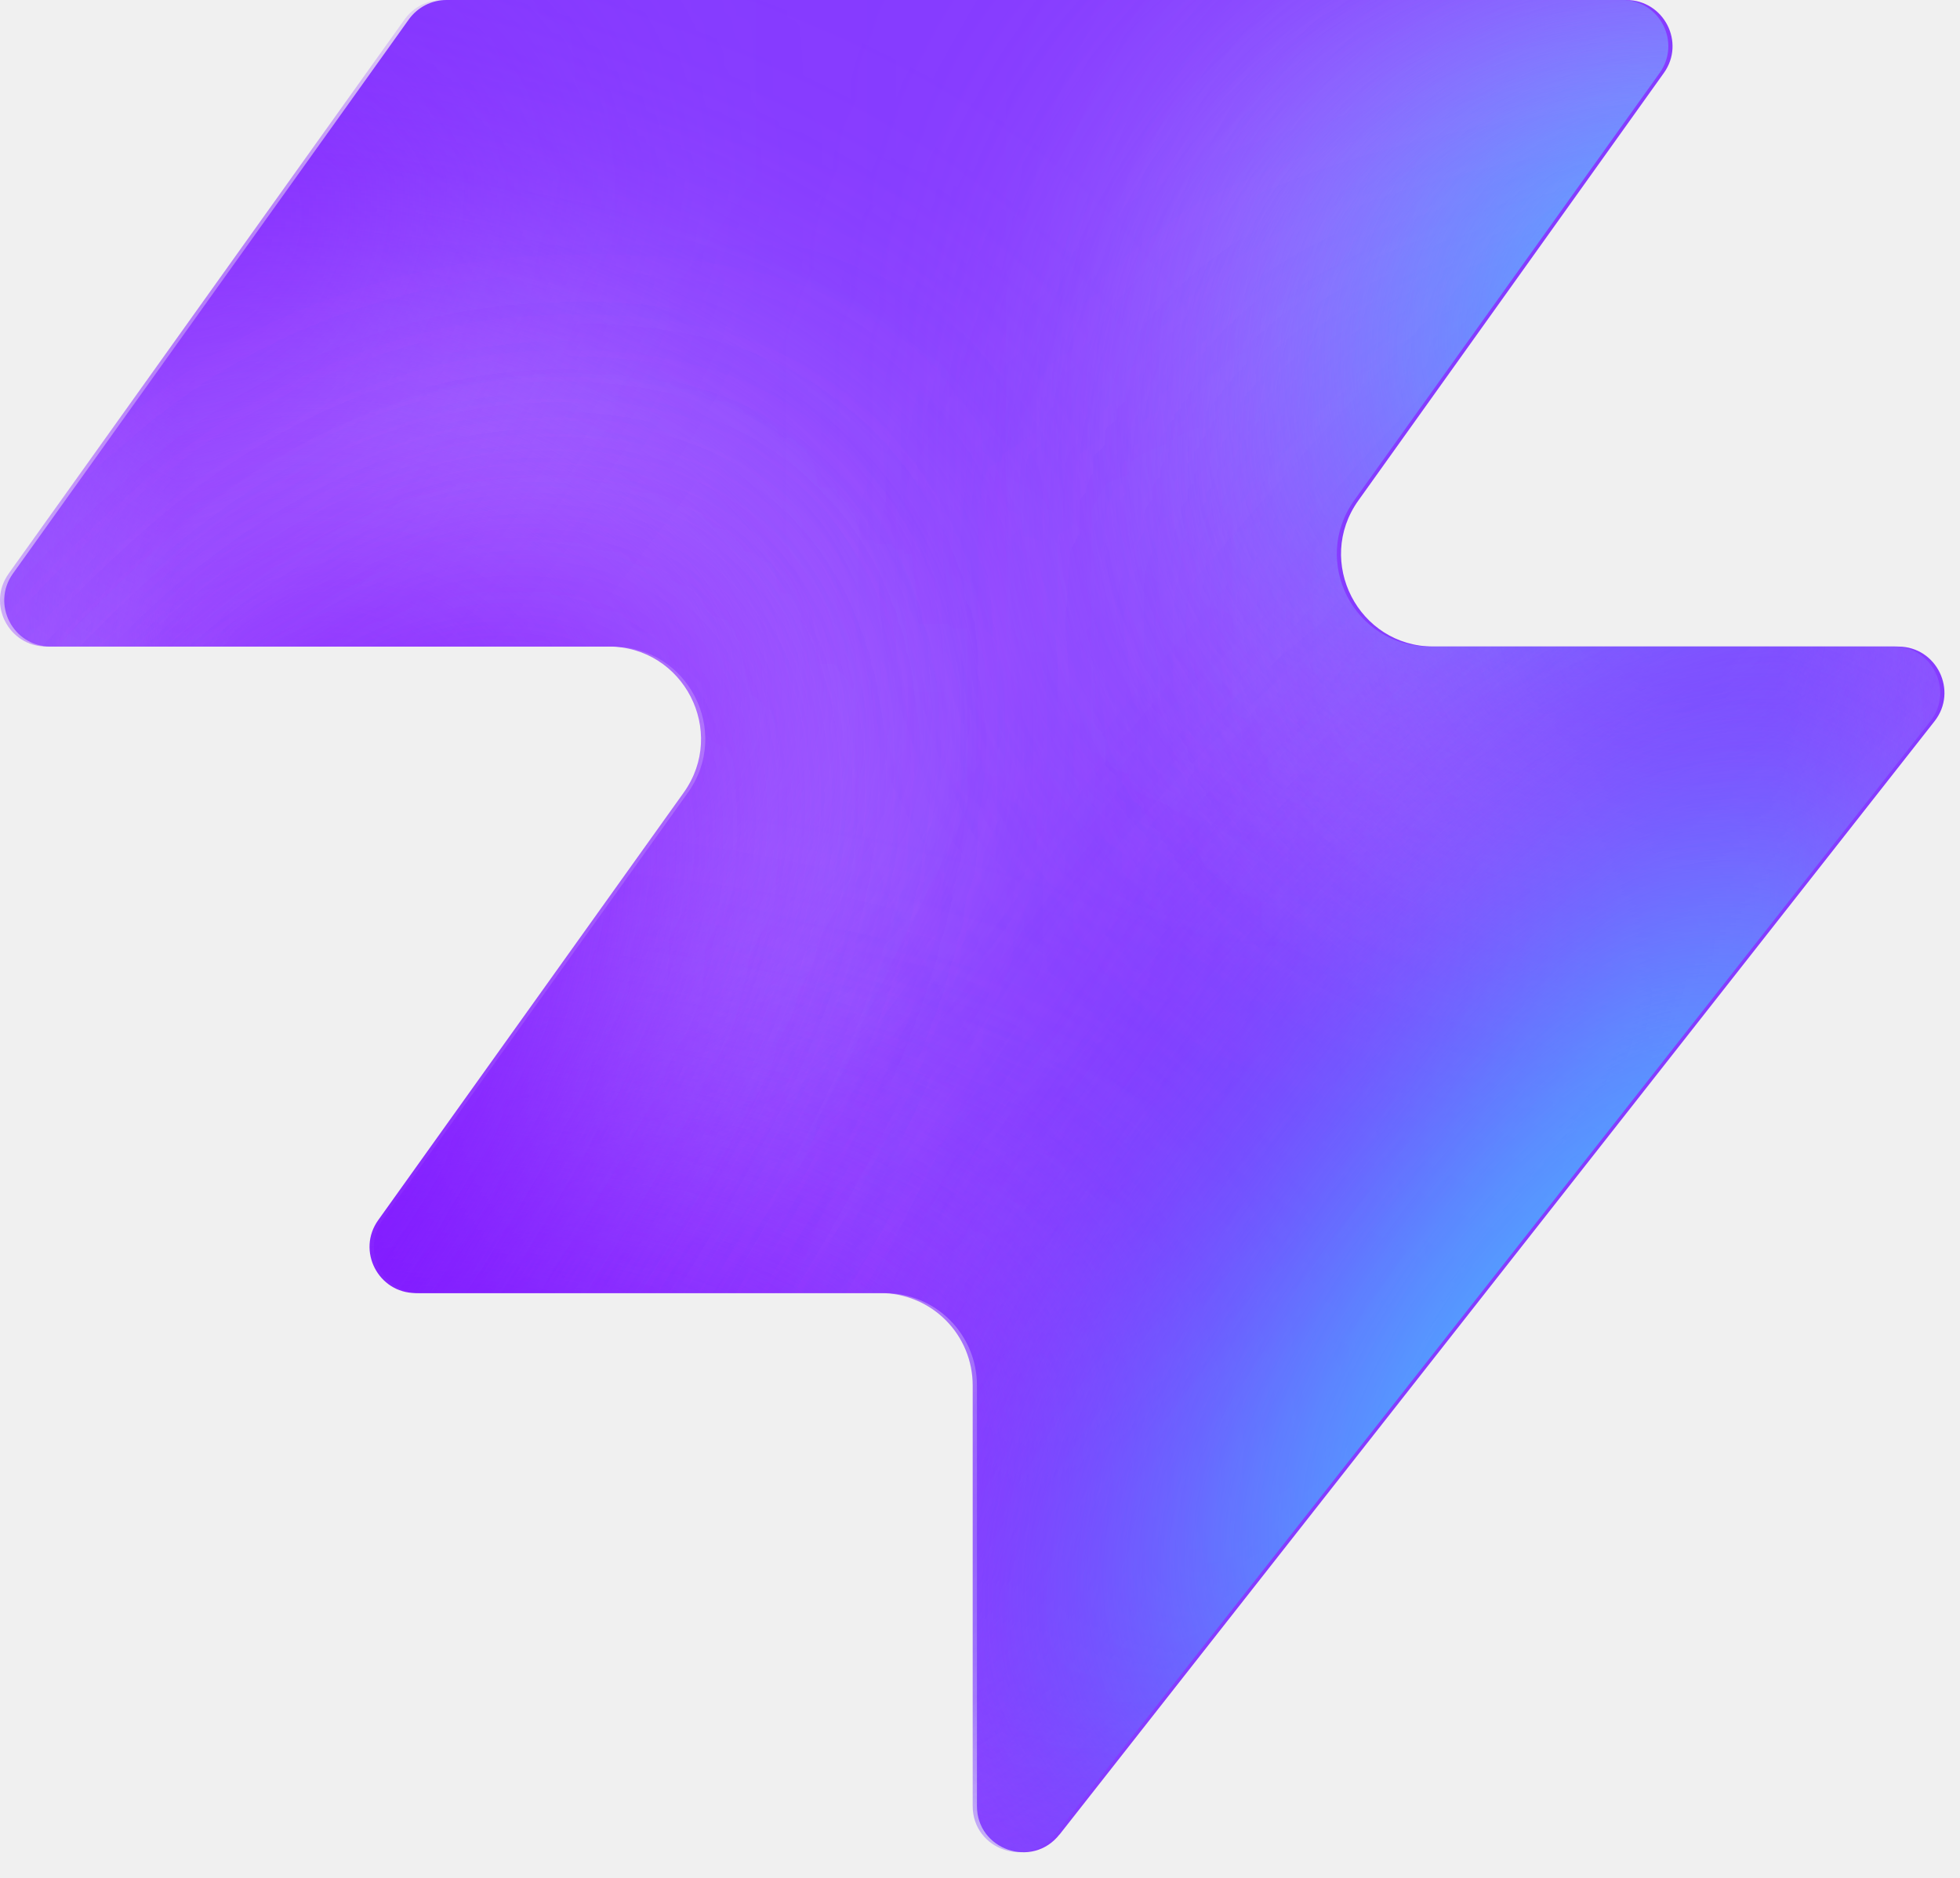
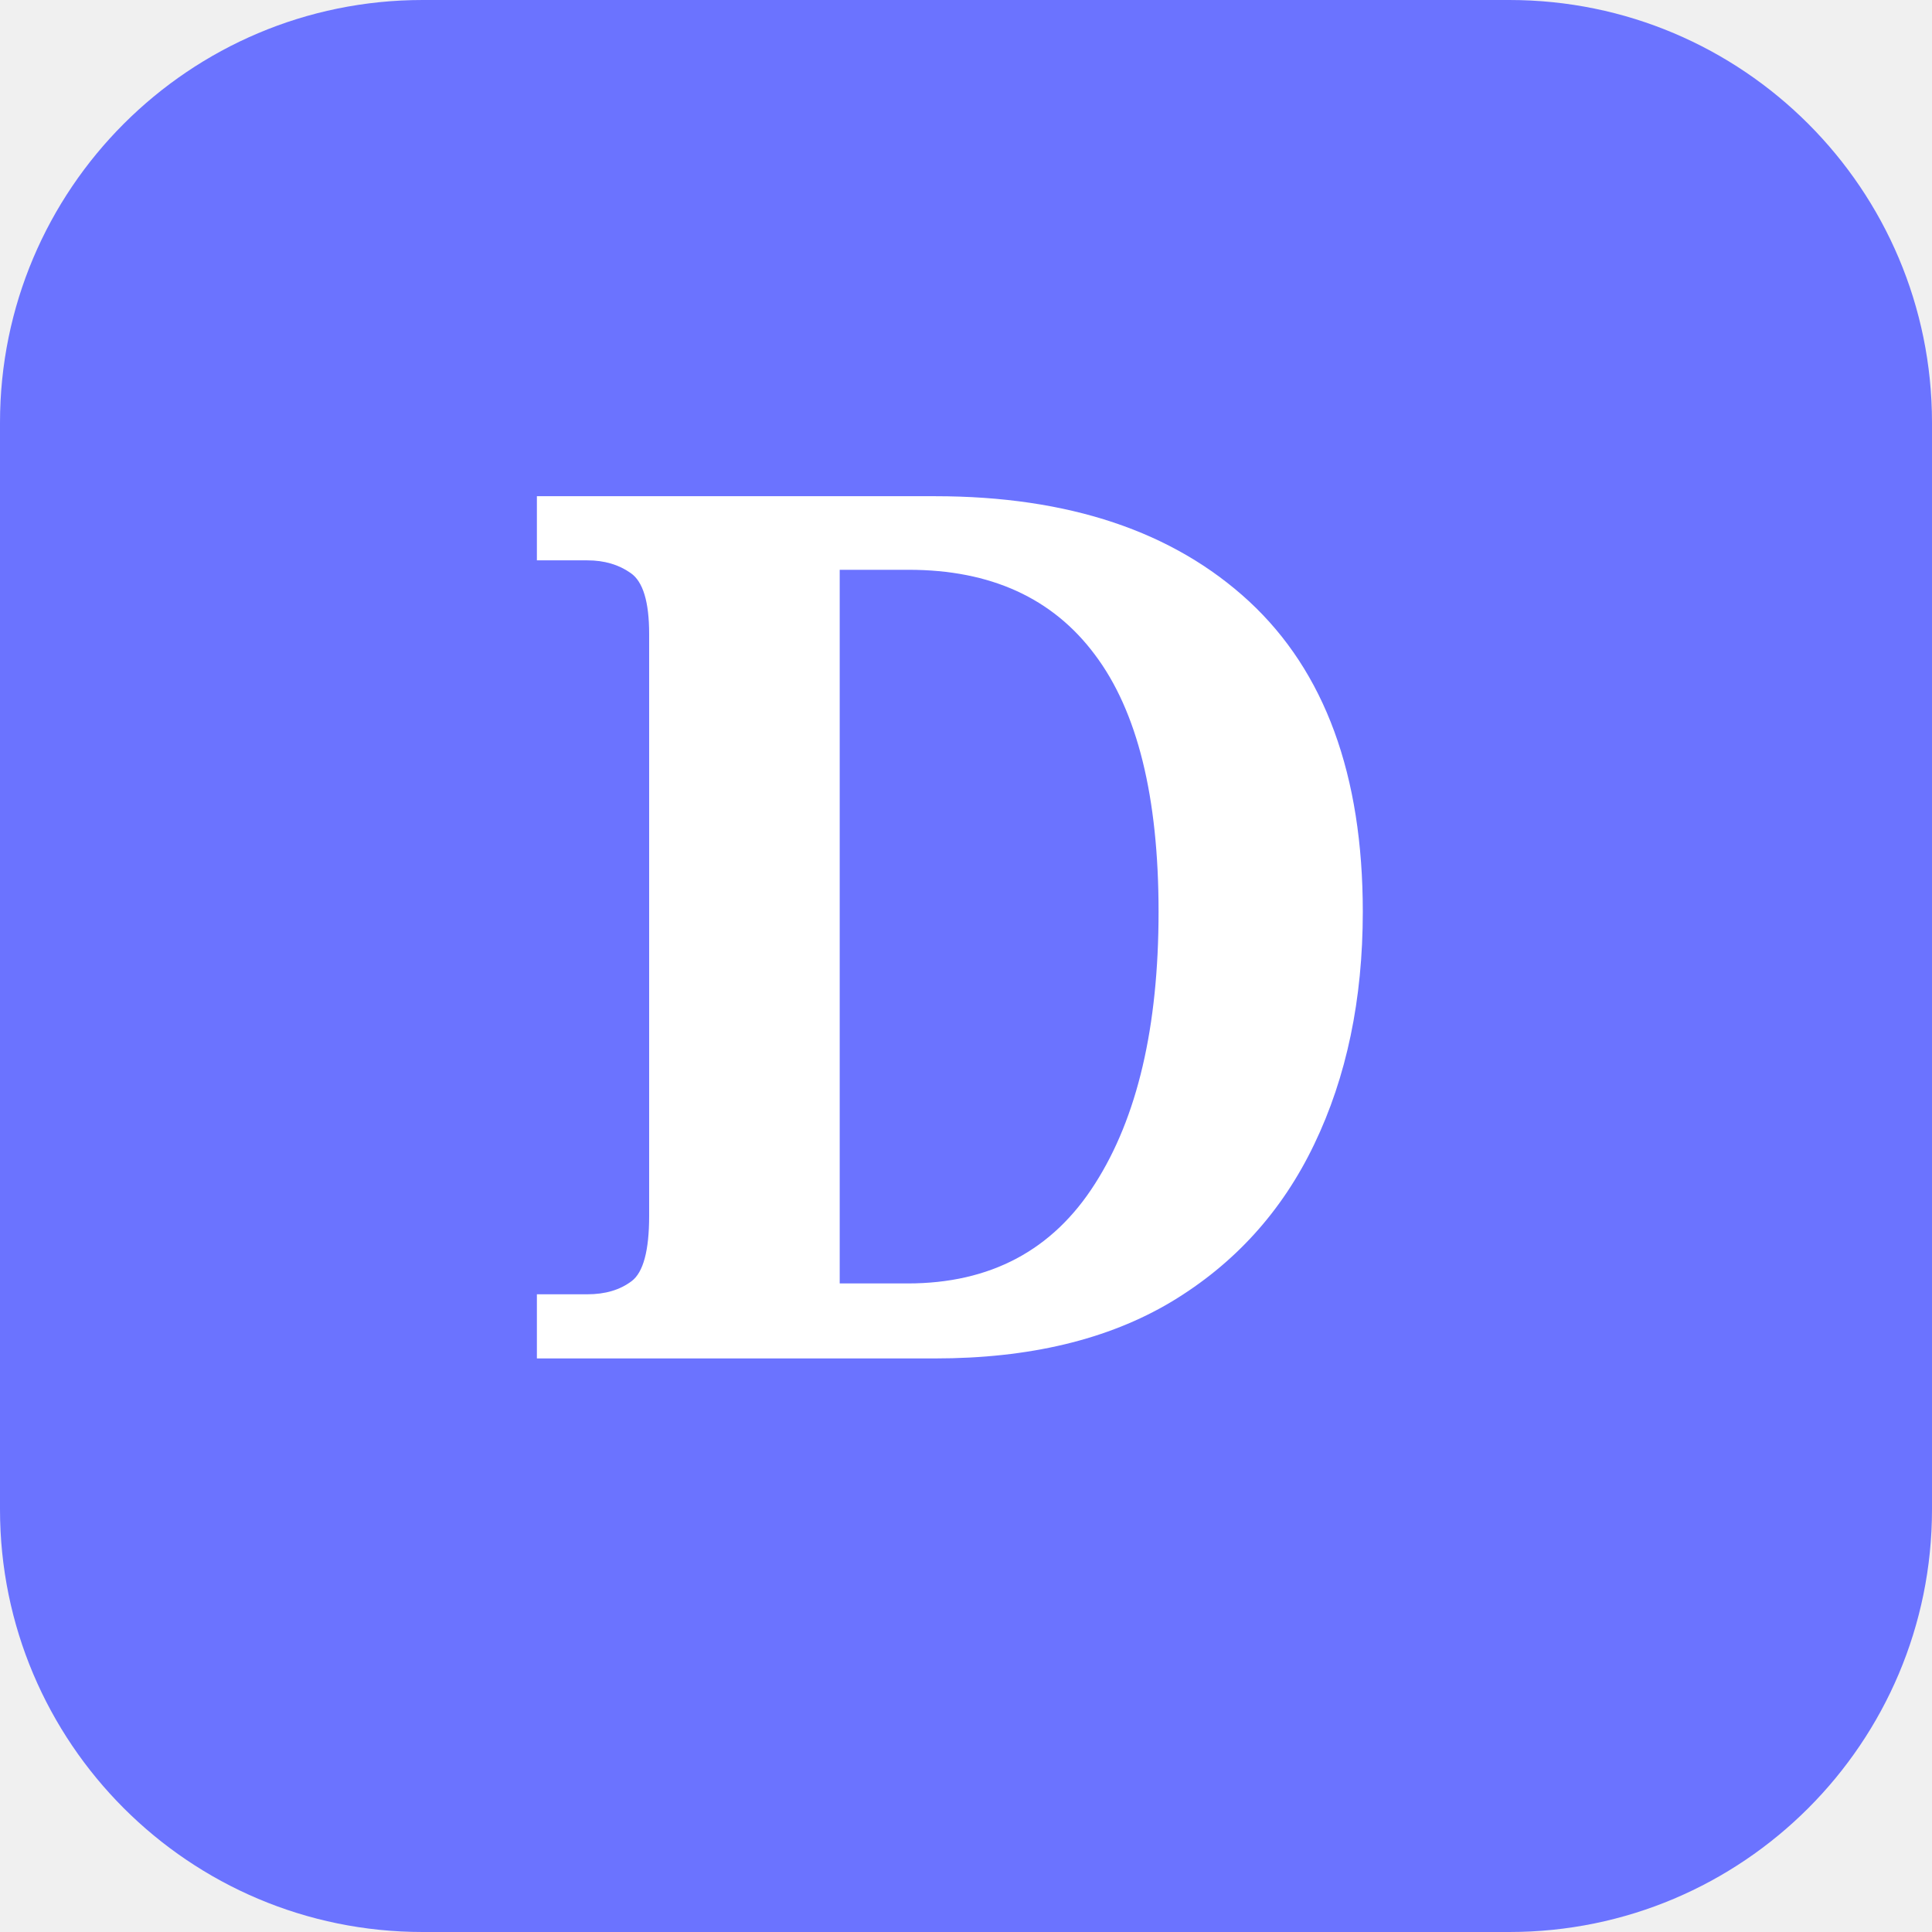
- <svg xmlns="http://www.w3.org/2000/svg" width="48" height="46" fill="none" viewBox="0 0 48 46">
-   <path fill="#863bff" d="M25.946 44.938c-.664.845-2.021.375-2.021-.698V33.937a2.26 2.26 0 0 0-2.262-2.262H10.287c-.92 0-1.456-1.04-.92-1.788l7.48-10.471c1.07-1.497 0-3.578-1.842-3.578H1.237c-.92 0-1.456-1.04-.92-1.788L10.013.474c.214-.297.556-.474.92-.474h28.894c.92 0 1.456 1.04.92 1.788l-7.48 10.471c-1.07 1.498 0 3.579 1.842 3.579h11.377c.943 0 1.473 1.088.89 1.83L25.947 44.94z" style="fill:#863bff;fill:color(display-p3 .525 .23 1);fill-opacity:1" />
-   <mask id="a" width="48" height="46" x="0" y="0" maskUnits="userSpaceOnUse" style="mask-type:alpha">
-     <path fill="#000" d="M25.842 44.938c-.664.844-2.021.375-2.021-.698V33.937a2.26 2.26 0 0 0-2.262-2.262H10.183c-.92 0-1.456-1.04-.92-1.788l7.48-10.471c1.07-1.498 0-3.579-1.842-3.579H1.133c-.92 0-1.456-1.04-.92-1.787L9.91.473c.214-.297.556-.474.92-.474h28.894c.92 0 1.456 1.04.92 1.788l-7.48 10.471c-1.07 1.498 0 3.578 1.842 3.578h11.377c.943 0 1.473 1.088.89 1.832L25.843 44.94z" style="fill:#000;fill-opacity:1" />
-   </mask>
-   <g mask="url(#a)">
-     <g filter="url(#b)">
-       <ellipse cx="5.508" cy="14.704" fill="#ede6ff" rx="5.508" ry="14.704" style="fill:#ede6ff;fill:color(display-p3 .927 .903 1);fill-opacity:1" transform="matrix(.00324 1 1 -.00324 -4.47 31.516)" />
-     </g>
-     <g filter="url(#c)">
-       <ellipse cx="10.399" cy="29.851" fill="#ede6ff" rx="10.399" ry="29.851" style="fill:#ede6ff;fill:color(display-p3 .927 .903 1);fill-opacity:1" transform="matrix(.00324 1 1 -.00324 -39.328 7.883)" />
-     </g>
-     <g filter="url(#d)">
-       <ellipse cx="5.508" cy="30.487" fill="#7e14ff" rx="5.508" ry="30.487" style="fill:#7e14ff;fill:color(display-p3 .492 .077 1);fill-opacity:1" transform="rotate(89.814 -25.913 -14.639)scale(1 -1)" />
-     </g>
-     <g filter="url(#e)">
-       <ellipse cx="5.508" cy="30.599" fill="#7e14ff" rx="5.508" ry="30.599" style="fill:#7e14ff;fill:color(display-p3 .492 .077 1);fill-opacity:1" transform="rotate(89.814 -32.644 -3.334)scale(1 -1)" />
-     </g>
-     <g filter="url(#f)">
-       <ellipse cx="5.508" cy="30.599" fill="#7e14ff" rx="5.508" ry="30.599" style="fill:#7e14ff;fill:color(display-p3 .492 .077 1);fill-opacity:1" transform="matrix(.00324 1 1 -.00324 -34.34 30.47)" />
-     </g>
-     <g filter="url(#g)">
-       <ellipse cx="14.072" cy="22.078" fill="#ede6ff" rx="14.072" ry="22.078" style="fill:#ede6ff;fill:color(display-p3 .927 .903 1);fill-opacity:1" transform="rotate(93.35 24.506 48.493)scale(-1 1)" />
-     </g>
-     <g filter="url(#h)">
-       <ellipse cx="3.47" cy="21.501" fill="#7e14ff" rx="3.47" ry="21.501" style="fill:#7e14ff;fill:color(display-p3 .492 .077 1);fill-opacity:1" transform="rotate(89.009 28.708 47.59)scale(-1 1)" />
-     </g>
-     <g filter="url(#i)">
-       <ellipse cx="3.47" cy="21.501" fill="#7e14ff" rx="3.47" ry="21.501" style="fill:#7e14ff;fill:color(display-p3 .492 .077 1);fill-opacity:1" transform="rotate(89.009 28.708 47.59)scale(-1 1)" />
-     </g>
-     <g filter="url(#j)">
-       <ellipse cx=".387" cy="8.972" fill="#7e14ff" rx="4.407" ry="29.108" style="fill:#7e14ff;fill:color(display-p3 .492 .077 1);fill-opacity:1" transform="rotate(39.51 .387 8.972)" />
-     </g>
-     <g filter="url(#k)">
-       <ellipse cx="47.523" cy="-6.092" fill="#7e14ff" rx="4.407" ry="29.108" style="fill:#7e14ff;fill:color(display-p3 .492 .077 1);fill-opacity:1" transform="rotate(37.892 47.523 -6.092)" />
-     </g>
-     <g filter="url(#l)">
-       <ellipse cx="41.412" cy="6.333" fill="#47bfff" rx="5.971" ry="9.665" style="fill:#47bfff;fill:color(display-p3 .28 .748 1);fill-opacity:1" transform="rotate(37.892 41.412 6.333)" />
-     </g>
-     <g filter="url(#m)">
-       <ellipse cx="-1.879" cy="38.332" fill="#7e14ff" rx="4.407" ry="29.108" style="fill:#7e14ff;fill:color(display-p3 .492 .077 1);fill-opacity:1" transform="rotate(37.892 -1.88 38.332)" />
-     </g>
-     <g filter="url(#n)">
-       <ellipse cx="-1.879" cy="38.332" fill="#7e14ff" rx="4.407" ry="29.108" style="fill:#7e14ff;fill:color(display-p3 .492 .077 1);fill-opacity:1" transform="rotate(37.892 -1.88 38.332)" />
-     </g>
-     <g filter="url(#o)">
-       <ellipse cx="35.651" cy="29.907" fill="#7e14ff" rx="4.407" ry="29.108" style="fill:#7e14ff;fill:color(display-p3 .492 .077 1);fill-opacity:1" transform="rotate(37.892 35.651 29.907)" />
-     </g>
-     <g filter="url(#p)">
-       <ellipse cx="38.418" cy="32.4" fill="#47bfff" rx="5.971" ry="15.297" style="fill:#47bfff;fill:color(display-p3 .28 .748 1);fill-opacity:1" transform="rotate(37.892 38.418 32.4)" />
-     </g>
-   </g>
-   <defs>
-     <filter id="b" width="60.045" height="41.654" x="-19.77" y="16.149" color-interpolation-filters="sRGB" filterUnits="userSpaceOnUse">
-       <feFlood flood-opacity="0" result="BackgroundImageFix" />
-       <feBlend in="SourceGraphic" in2="BackgroundImageFix" result="shape" />
-       <feGaussianBlur result="effect1_foregroundBlur_2002_17158" stdDeviation="7.659" />
-     </filter>
-     <filter id="c" width="90.34" height="51.437" x="-54.613" y="-7.533" color-interpolation-filters="sRGB" filterUnits="userSpaceOnUse">
-       <feFlood flood-opacity="0" result="BackgroundImageFix" />
-       <feBlend in="SourceGraphic" in2="BackgroundImageFix" result="shape" />
-       <feGaussianBlur result="effect1_foregroundBlur_2002_17158" stdDeviation="7.659" />
-     </filter>
-     <filter id="d" width="79.355" height="29.4" x="-49.64" y="2.03" color-interpolation-filters="sRGB" filterUnits="userSpaceOnUse">
-       <feFlood flood-opacity="0" result="BackgroundImageFix" />
-       <feBlend in="SourceGraphic" in2="BackgroundImageFix" result="shape" />
-       <feGaussianBlur result="effect1_foregroundBlur_2002_17158" stdDeviation="4.596" />
-     </filter>
-     <filter id="e" width="79.579" height="29.4" x="-45.045" y="20.029" color-interpolation-filters="sRGB" filterUnits="userSpaceOnUse">
-       <feFlood flood-opacity="0" result="BackgroundImageFix" />
-       <feBlend in="SourceGraphic" in2="BackgroundImageFix" result="shape" />
-       <feGaussianBlur result="effect1_foregroundBlur_2002_17158" stdDeviation="4.596" />
-     </filter>
-     <filter id="f" width="79.579" height="29.4" x="-43.513" y="21.178" color-interpolation-filters="sRGB" filterUnits="userSpaceOnUse">
-       <feFlood flood-opacity="0" result="BackgroundImageFix" />
-       <feBlend in="SourceGraphic" in2="BackgroundImageFix" result="shape" />
-       <feGaussianBlur result="effect1_foregroundBlur_2002_17158" stdDeviation="4.596" />
-     </filter>
-     <filter id="g" width="74.749" height="58.852" x="15.756" y="-17.901" color-interpolation-filters="sRGB" filterUnits="userSpaceOnUse">
-       <feFlood flood-opacity="0" result="BackgroundImageFix" />
-       <feBlend in="SourceGraphic" in2="BackgroundImageFix" result="shape" />
-       <feGaussianBlur result="effect1_foregroundBlur_2002_17158" stdDeviation="7.659" />
-     </filter>
-     <filter id="h" width="61.377" height="25.362" x="23.548" y="2.284" color-interpolation-filters="sRGB" filterUnits="userSpaceOnUse">
-       <feFlood flood-opacity="0" result="BackgroundImageFix" />
-       <feBlend in="SourceGraphic" in2="BackgroundImageFix" result="shape" />
-       <feGaussianBlur result="effect1_foregroundBlur_2002_17158" stdDeviation="4.596" />
-     </filter>
-     <filter id="i" width="61.377" height="25.362" x="23.548" y="2.284" color-interpolation-filters="sRGB" filterUnits="userSpaceOnUse">
-       <feFlood flood-opacity="0" result="BackgroundImageFix" />
-       <feBlend in="SourceGraphic" in2="BackgroundImageFix" result="shape" />
-       <feGaussianBlur result="effect1_foregroundBlur_2002_17158" stdDeviation="4.596" />
-     </filter>
-     <filter id="j" width="56.045" height="63.649" x="-27.636" y="-22.853" color-interpolation-filters="sRGB" filterUnits="userSpaceOnUse">
-       <feFlood flood-opacity="0" result="BackgroundImageFix" />
-       <feBlend in="SourceGraphic" in2="BackgroundImageFix" result="shape" />
-       <feGaussianBlur result="effect1_foregroundBlur_2002_17158" stdDeviation="4.596" />
-     </filter>
-     <filter id="k" width="54.814" height="64.646" x="20.116" y="-38.415" color-interpolation-filters="sRGB" filterUnits="userSpaceOnUse">
-       <feFlood flood-opacity="0" result="BackgroundImageFix" />
-       <feBlend in="SourceGraphic" in2="BackgroundImageFix" result="shape" />
-       <feGaussianBlur result="effect1_foregroundBlur_2002_17158" stdDeviation="4.596" />
-     </filter>
-     <filter id="l" width="33.541" height="35.313" x="24.641" y="-11.323" color-interpolation-filters="sRGB" filterUnits="userSpaceOnUse">
-       <feFlood flood-opacity="0" result="BackgroundImageFix" />
-       <feBlend in="SourceGraphic" in2="BackgroundImageFix" result="shape" />
-       <feGaussianBlur result="effect1_foregroundBlur_2002_17158" stdDeviation="4.596" />
-     </filter>
-     <filter id="m" width="54.814" height="64.646" x="-29.286" y="6.009" color-interpolation-filters="sRGB" filterUnits="userSpaceOnUse">
-       <feFlood flood-opacity="0" result="BackgroundImageFix" />
-       <feBlend in="SourceGraphic" in2="BackgroundImageFix" result="shape" />
-       <feGaussianBlur result="effect1_foregroundBlur_2002_17158" stdDeviation="4.596" />
-     </filter>
-     <filter id="n" width="54.814" height="64.646" x="-29.286" y="6.009" color-interpolation-filters="sRGB" filterUnits="userSpaceOnUse">
-       <feFlood flood-opacity="0" result="BackgroundImageFix" />
-       <feBlend in="SourceGraphic" in2="BackgroundImageFix" result="shape" />
-       <feGaussianBlur result="effect1_foregroundBlur_2002_17158" stdDeviation="4.596" />
-     </filter>
-     <filter id="o" width="54.814" height="64.646" x="8.244" y="-2.416" color-interpolation-filters="sRGB" filterUnits="userSpaceOnUse">
-       <feFlood flood-opacity="0" result="BackgroundImageFix" />
-       <feBlend in="SourceGraphic" in2="BackgroundImageFix" result="shape" />
-       <feGaussianBlur result="effect1_foregroundBlur_2002_17158" stdDeviation="4.596" />
-     </filter>
-     <filter id="p" width="39.409" height="43.623" x="18.713" y="10.588" color-interpolation-filters="sRGB" filterUnits="userSpaceOnUse">
-       <feFlood flood-opacity="0" result="BackgroundImageFix" />
-       <feBlend in="SourceGraphic" in2="BackgroundImageFix" result="shape" />
-       <feGaussianBlur result="effect1_foregroundBlur_2002_17158" stdDeviation="4.596" />
-     </filter>
-   </defs>
+ <svg xmlns="http://www.w3.org/2000/svg" viewBox="0 0 64 64">
+   <rect width="64" height="64" rx="14" fill="#6b73ff" />
+   <text x="32" y="45" text-anchor="middle" font-family="Georgia,serif" font-weight="700" font-size="40" fill="#fff">D</text>
</svg>
